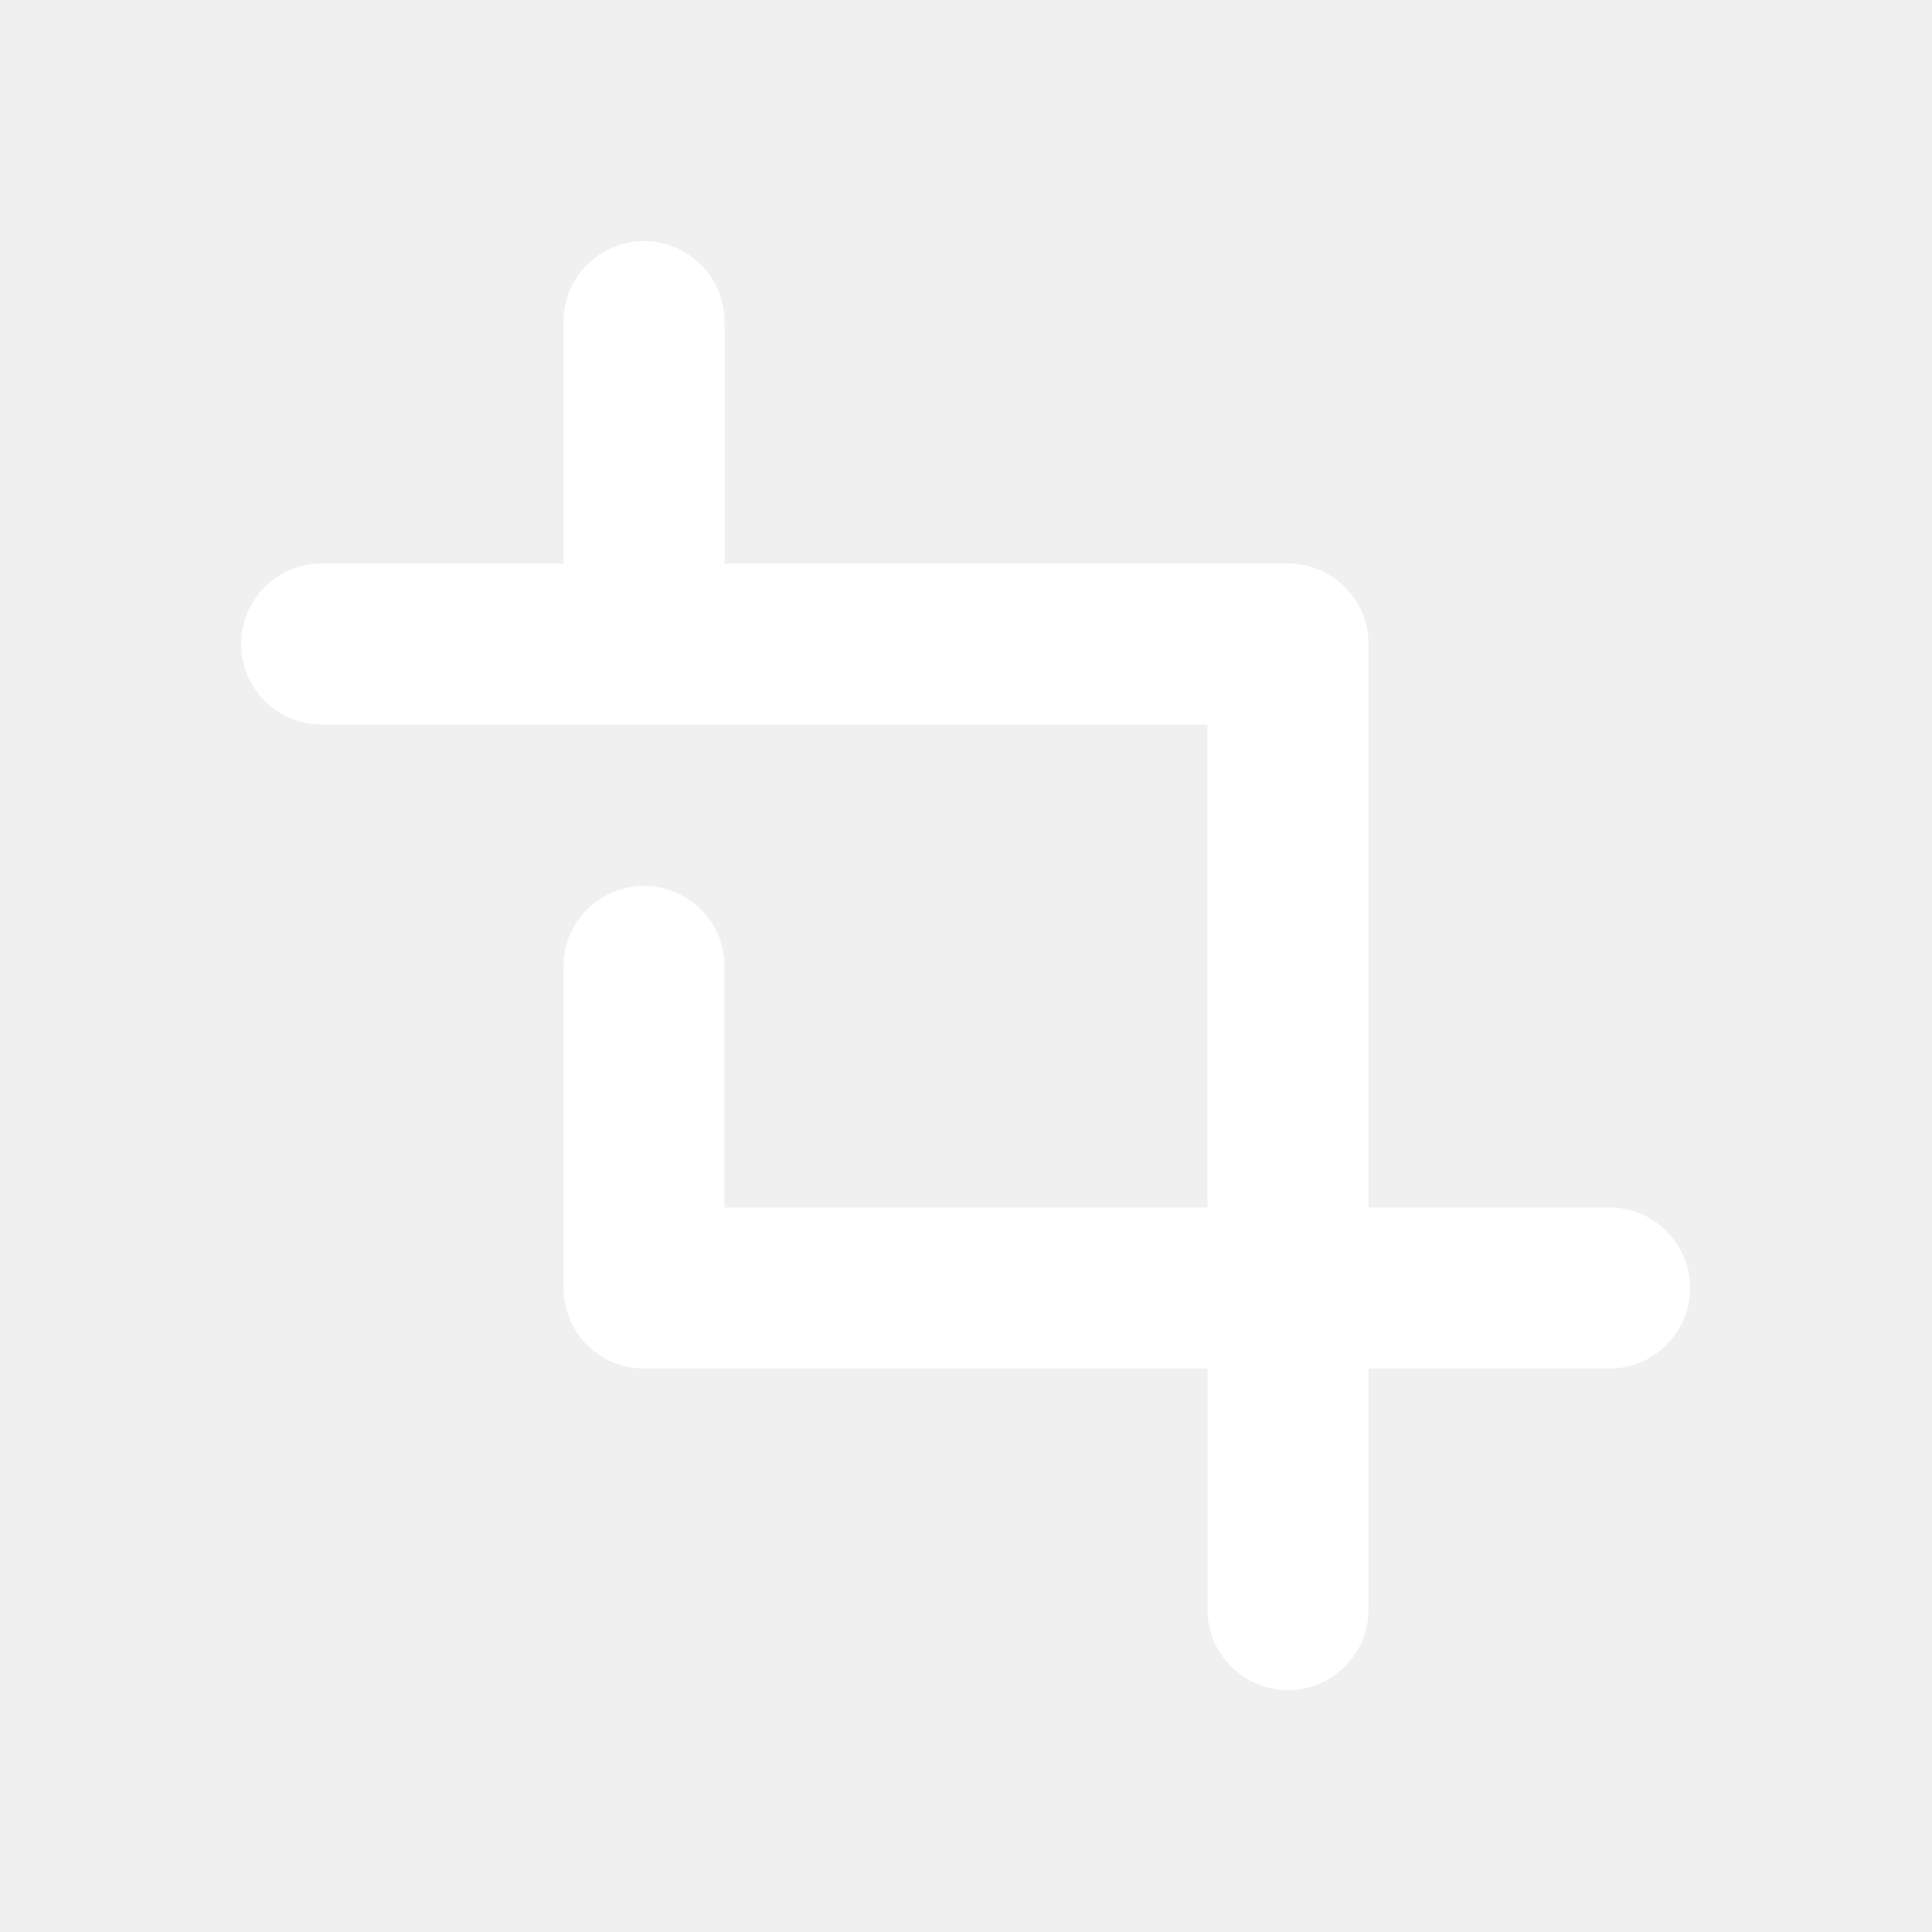
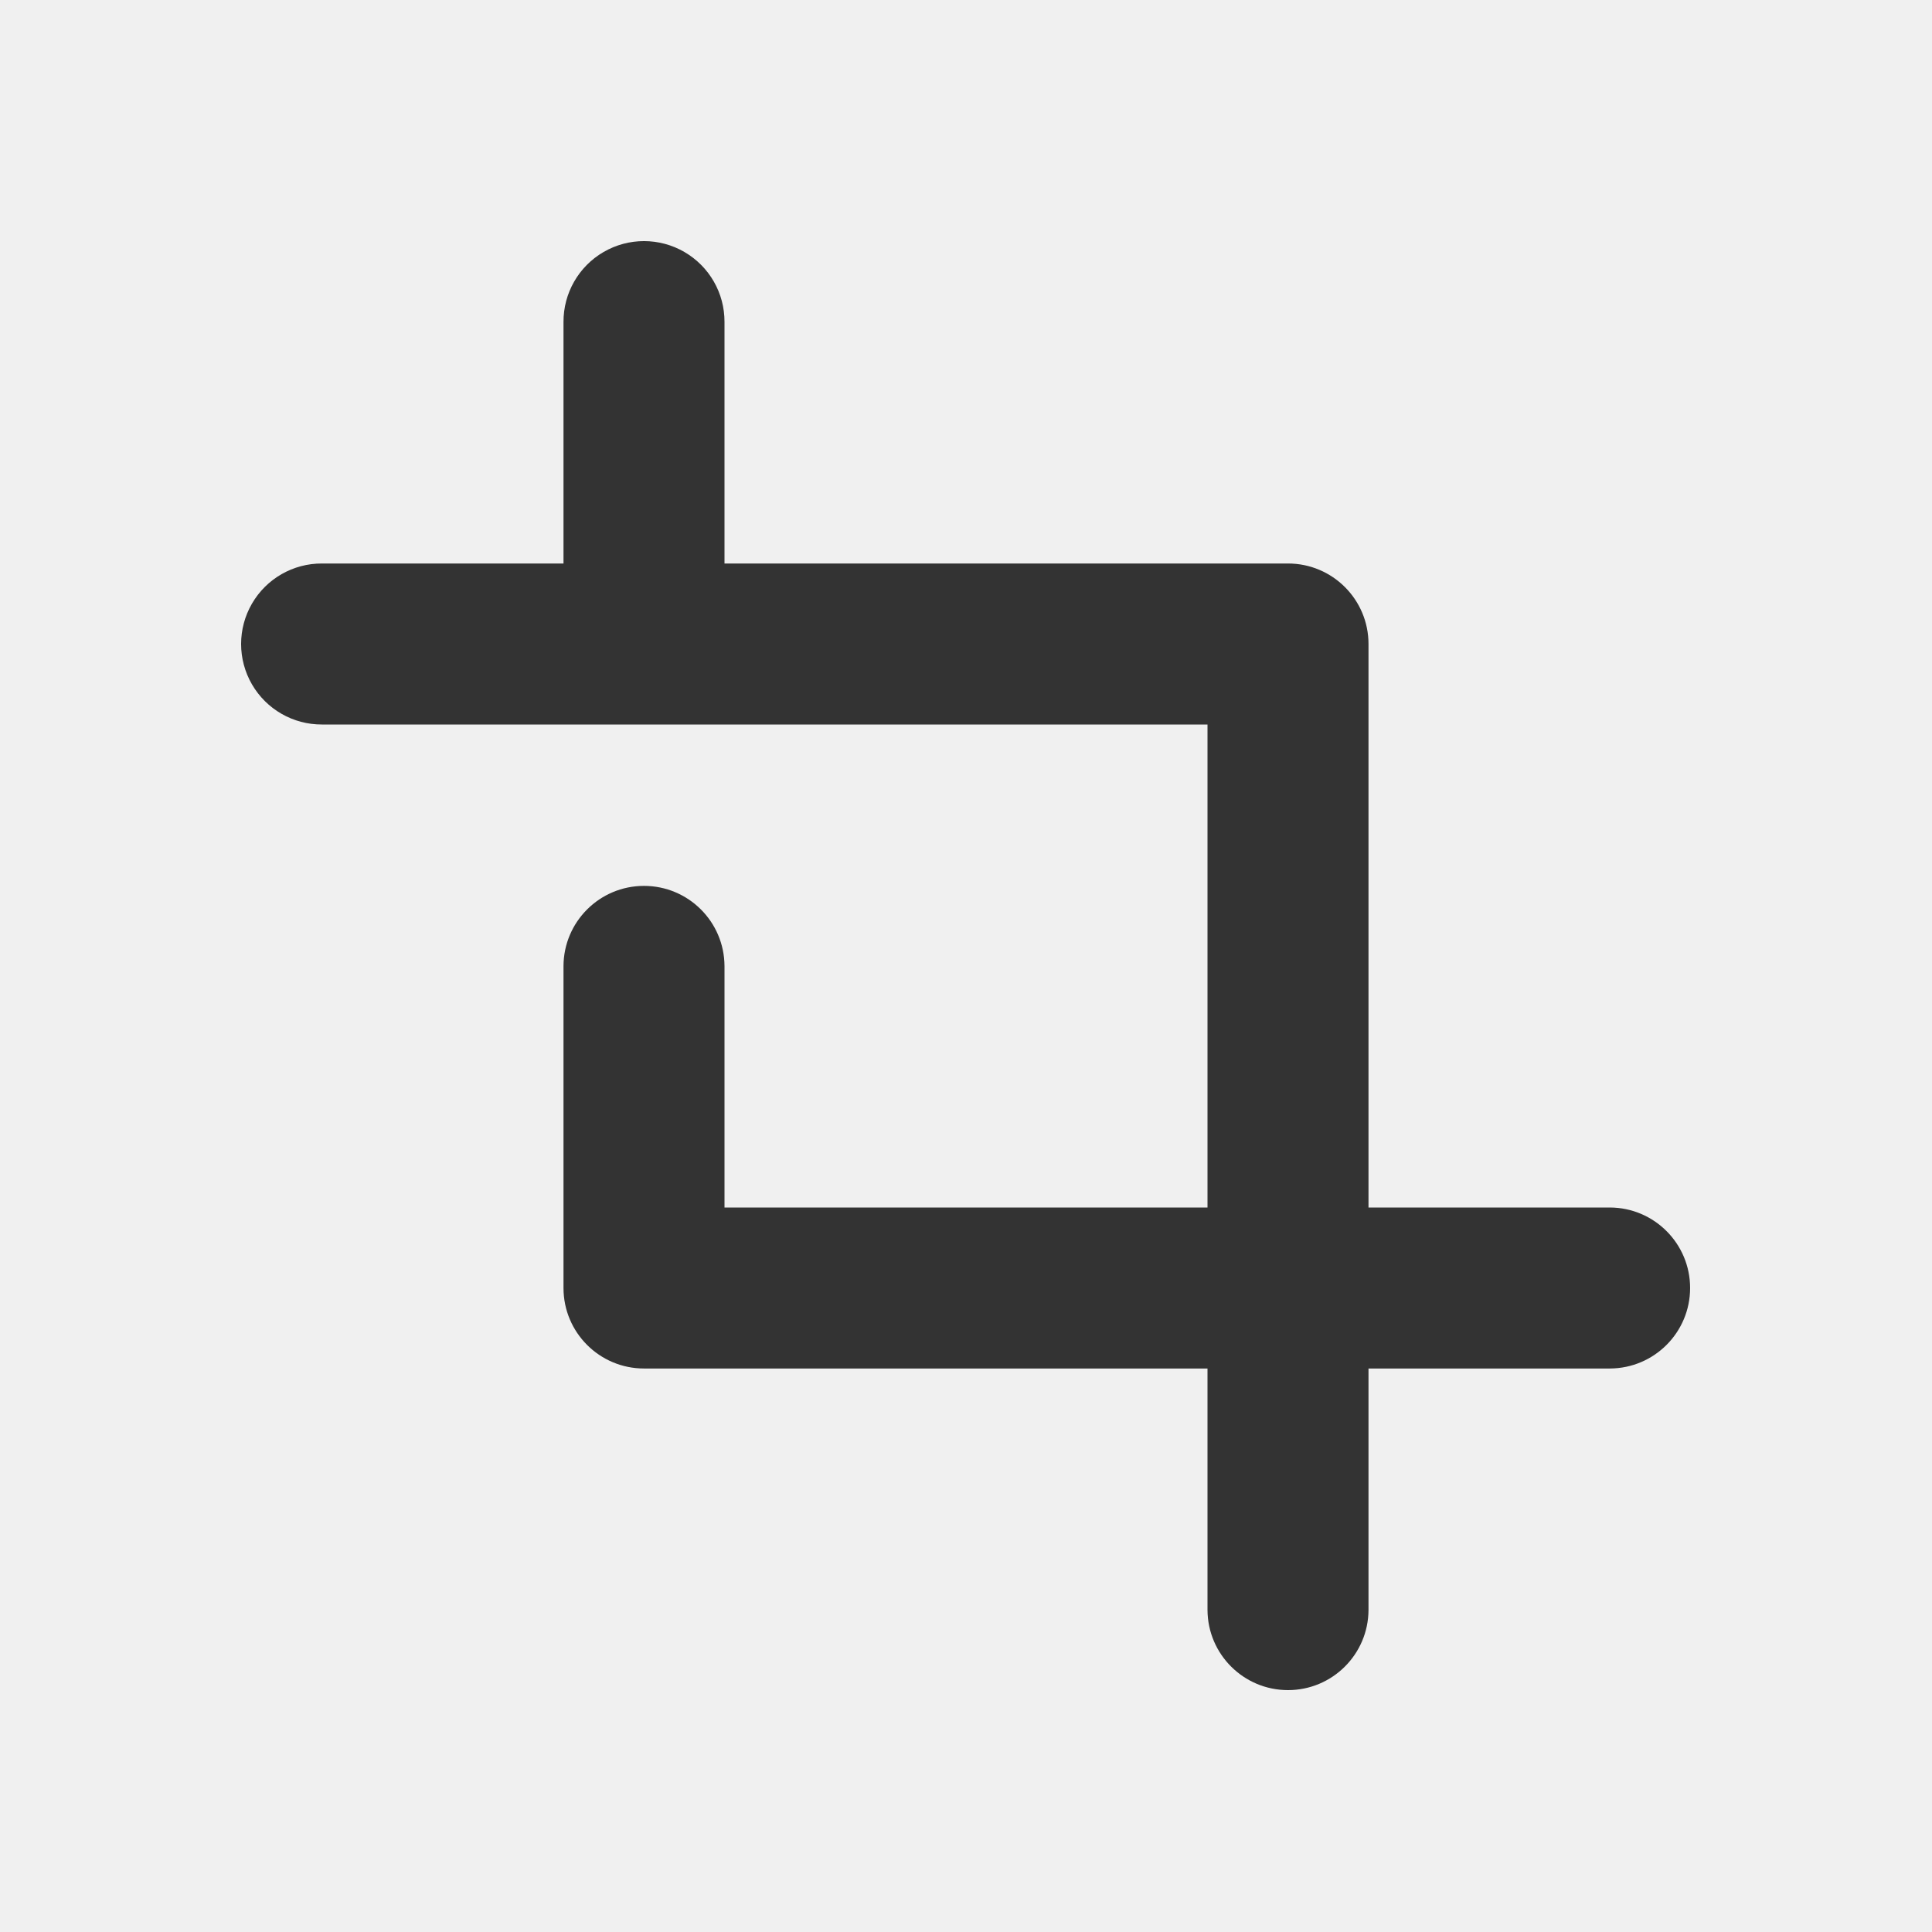
<svg xmlns="http://www.w3.org/2000/svg" t="1710764546852" class="icon" viewBox="0 0 1024 1024" version="1.1" p-id="9335" width="200" height="200">
-   <path d="M640 640V384H170.667a42.667 42.667 0 1 1 0-85.333h128V170.667a42.667 42.667 0 1 1 85.333 0v128h298.667a42.667 42.667 0 0 1 42.667 42.667v298.667h128a42.667 42.667 0 0 1 0 85.333h-128v128a42.667 42.667 0 0 1-85.333 0v-128H341.333a42.667 42.667 0 0 1-42.667-42.667v-170.667a42.667 42.667 0 0 1 85.333 0v128h256z" p-id="9336" fill="#ffffff" />
+   <path d="M640 640V384H170.667a42.667 42.667 0 1 1 0-85.333h128V170.667a42.667 42.667 0 1 1 85.333 0v128h298.667a42.667 42.667 0 0 1 42.667 42.667v298.667h128a42.667 42.667 0 0 1 0 85.333h-128v128a42.667 42.667 0 0 1-85.333 0v-128H341.333a42.667 42.667 0 0 1-42.667-42.667v-170.667a42.667 42.667 0 0 1 85.333 0v128h256z" p-id="9336" fill="#333333" />
</svg>
